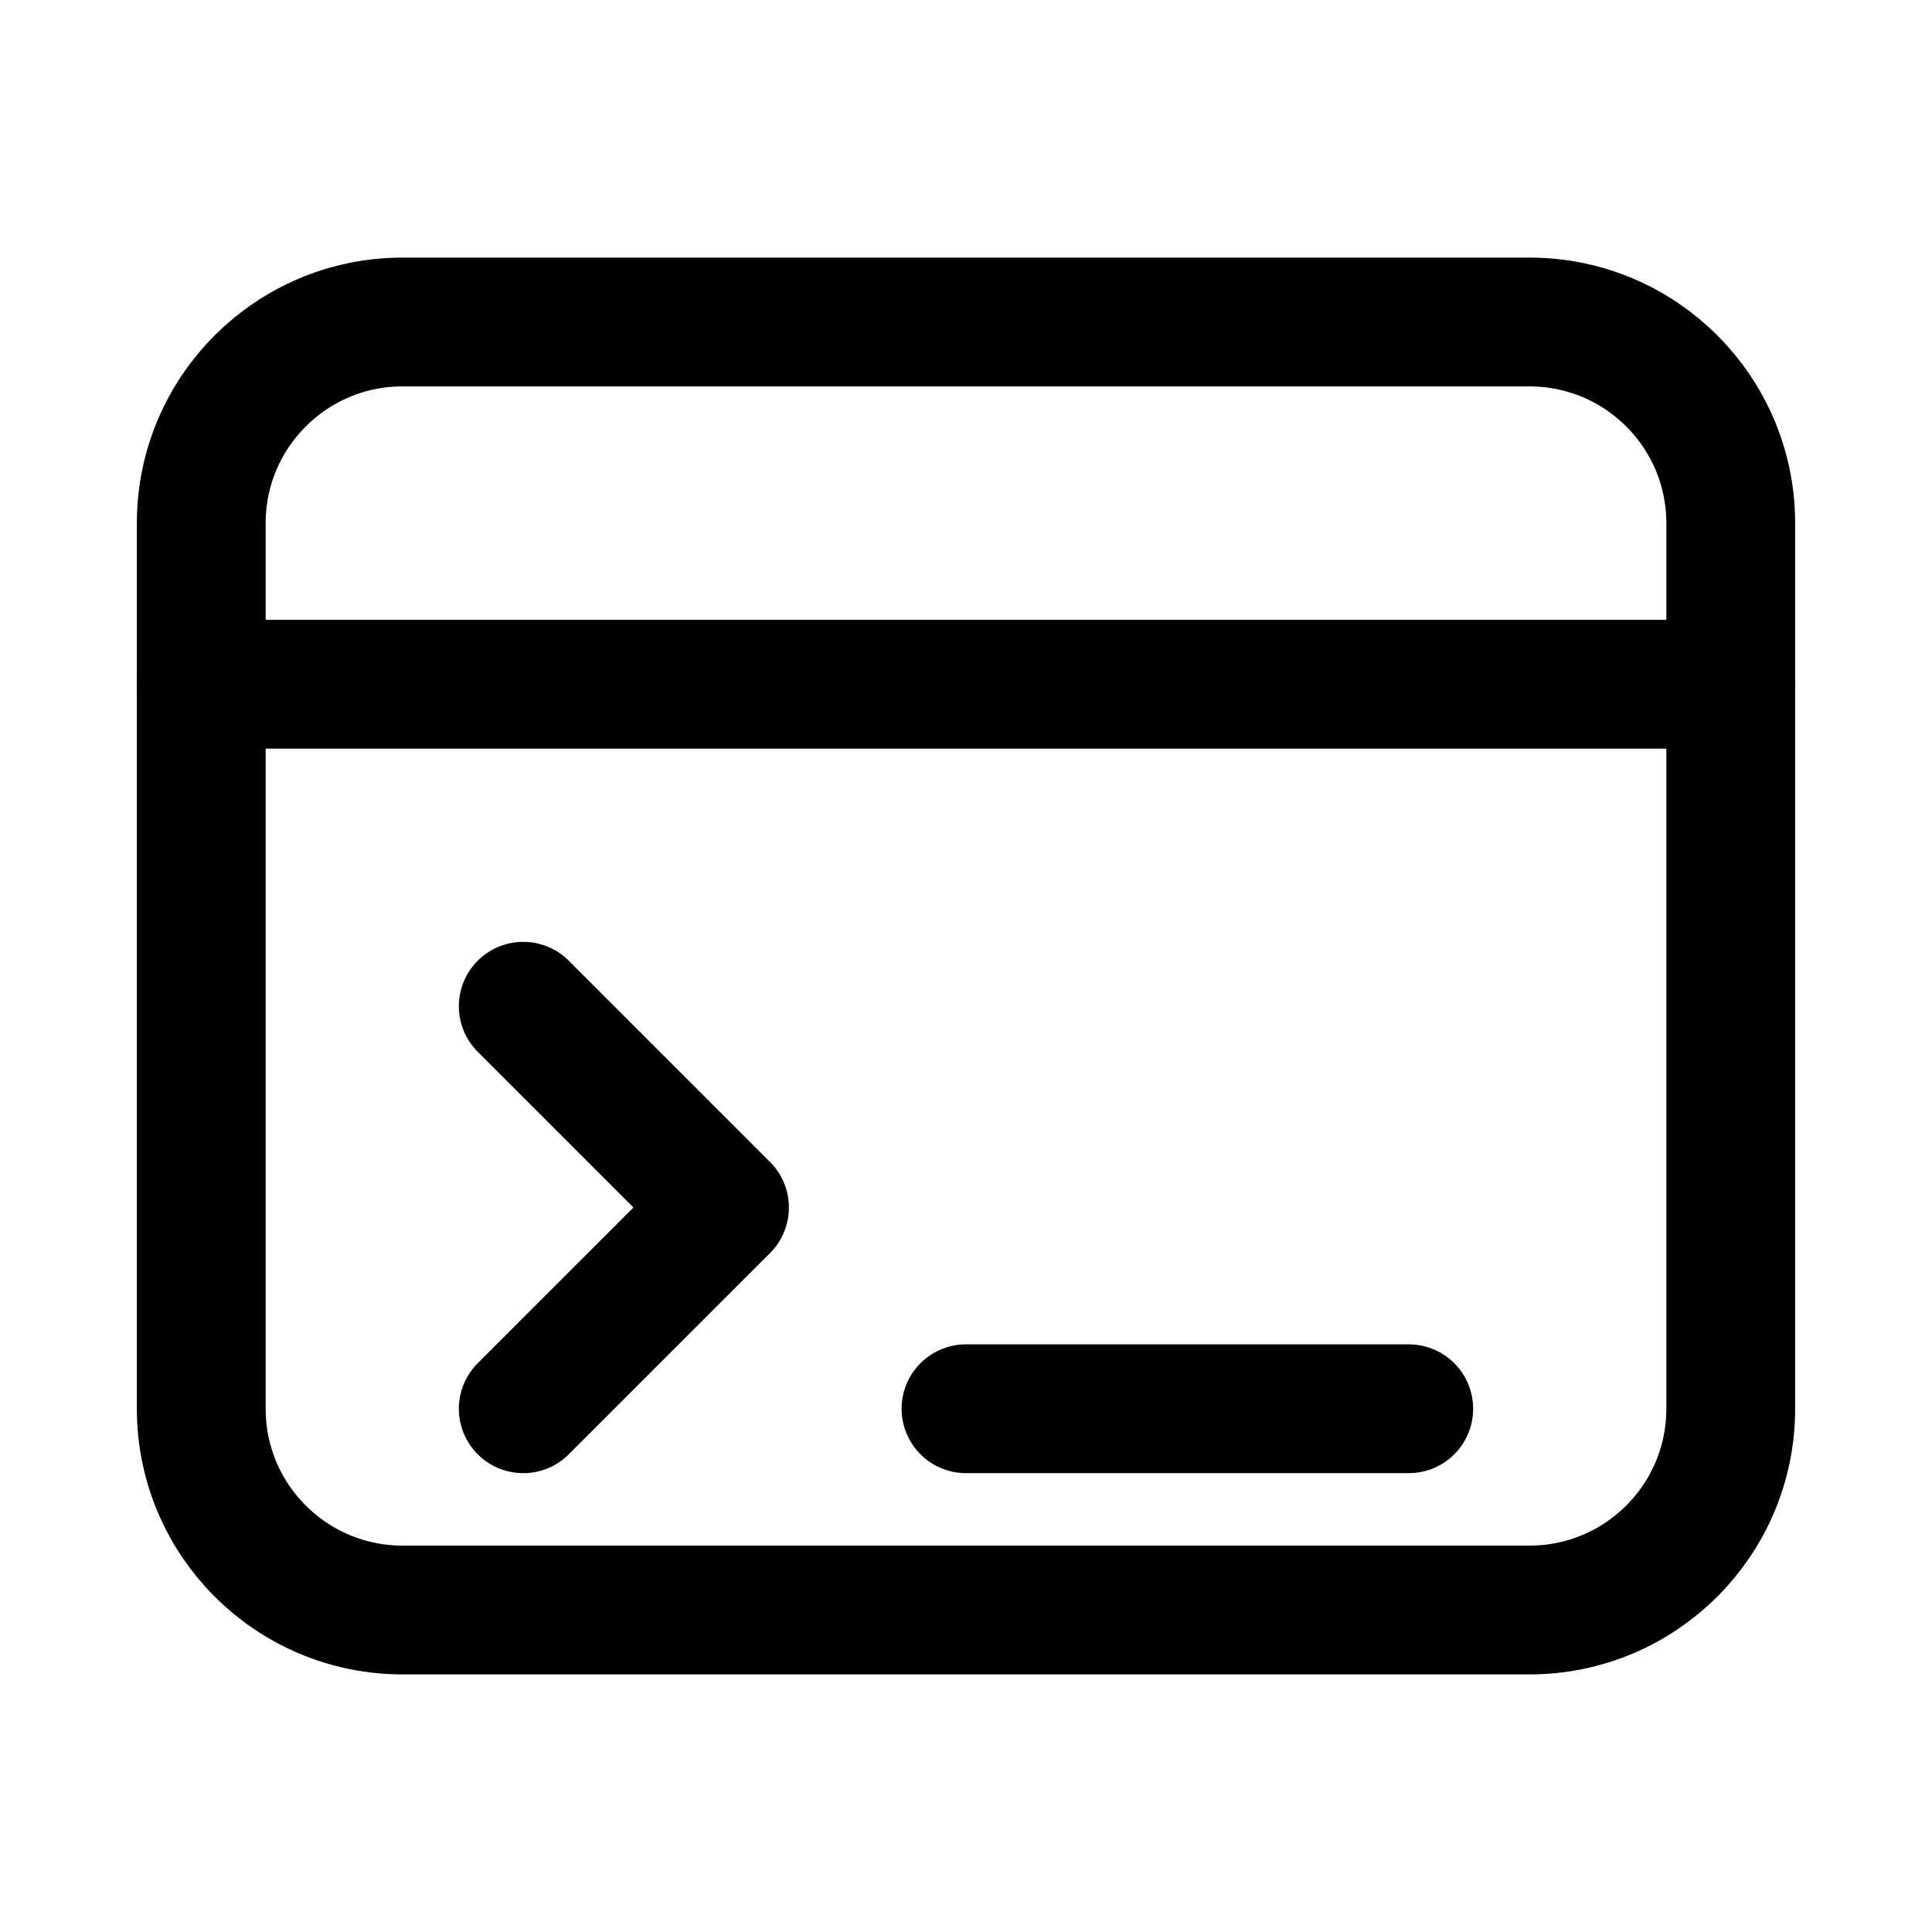
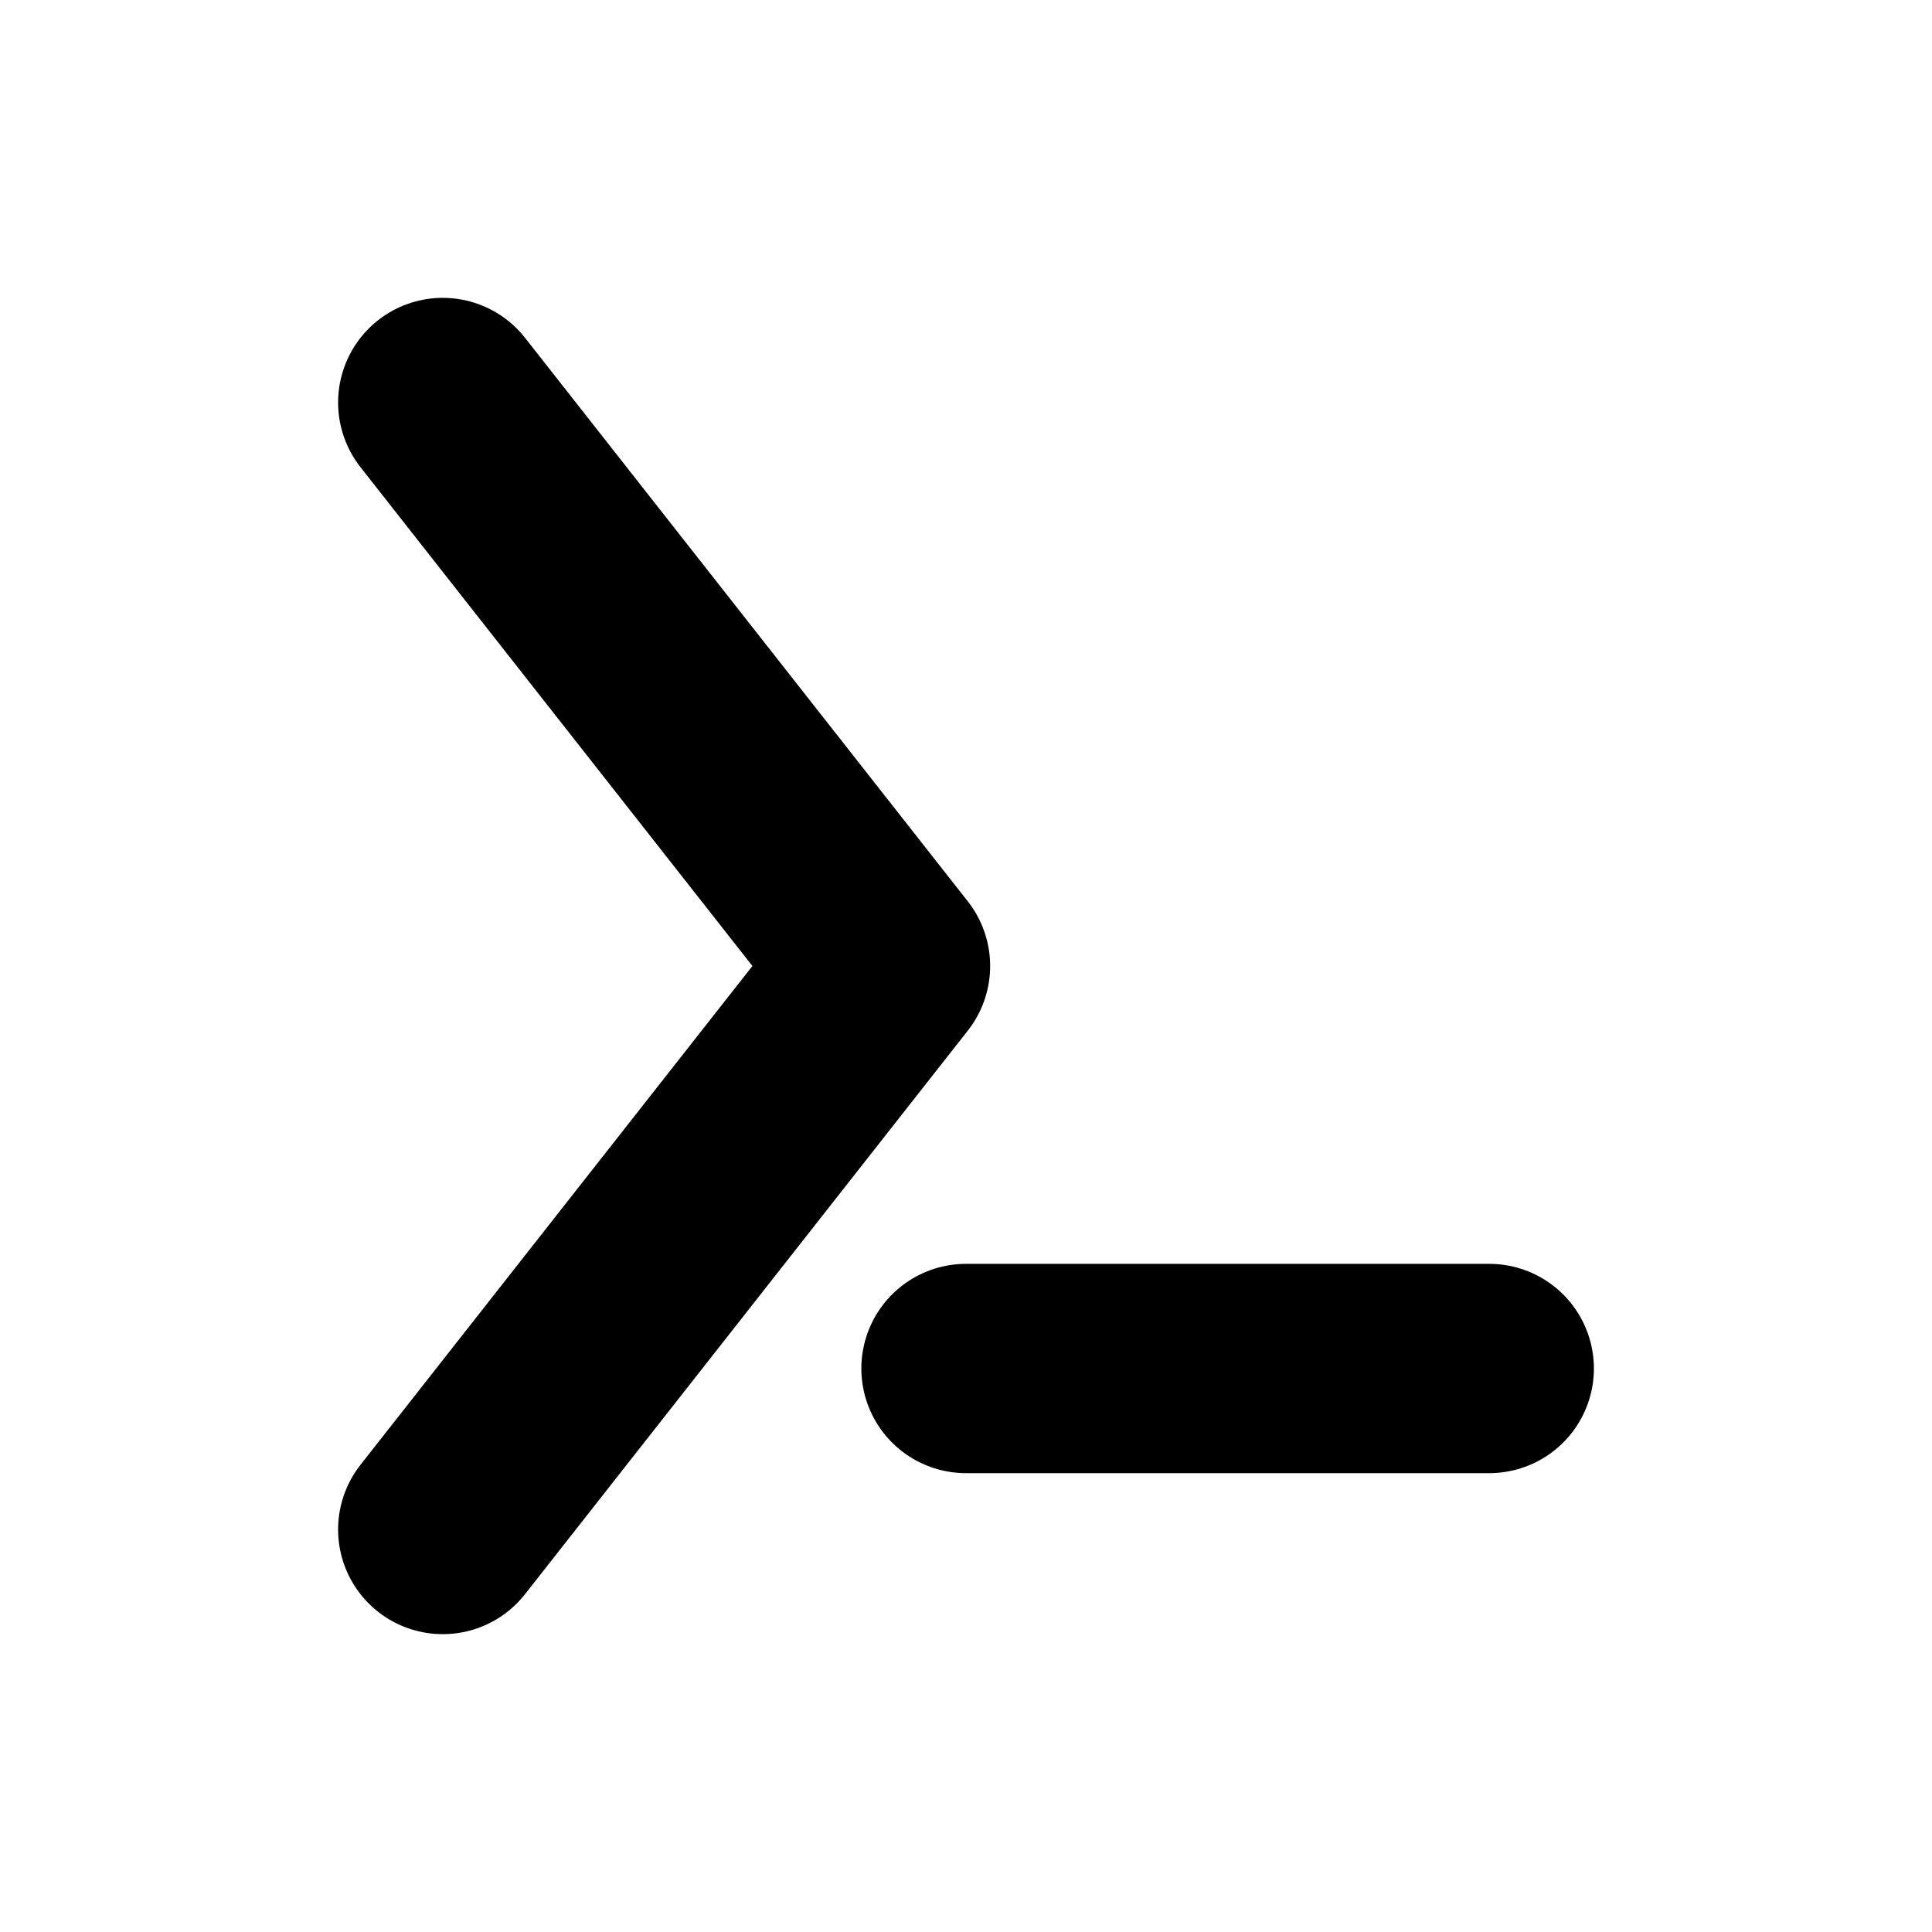
- <svg xmlns="http://www.w3.org/2000/svg" viewBox="0 0 24 24" fill="none" stroke="currentColor" stroke-width="1.6" stroke-linecap="round" stroke-linejoin="round">
-   <rect x="2.5" y="4" width="19" height="16" rx="2.5" />
-   <path d="M2.5 8.5h19" />
-   <path d="M6.5 12.5l2.5 2.5-2.5 2.5" />
-   <path d="M12 17.5h5.5" />
+ <svg xmlns="http://www.w3.org/2000/svg" viewBox="0 0 24 24" fill="none" stroke="currentColor" stroke-width="2.6" stroke-linecap="round" stroke-linejoin="round">
+   <path d="M5.5 5 L11 12 L5.5 19" />
+   <line x1="12" y1="17" x2="18.5" y2="17" />
</svg>
